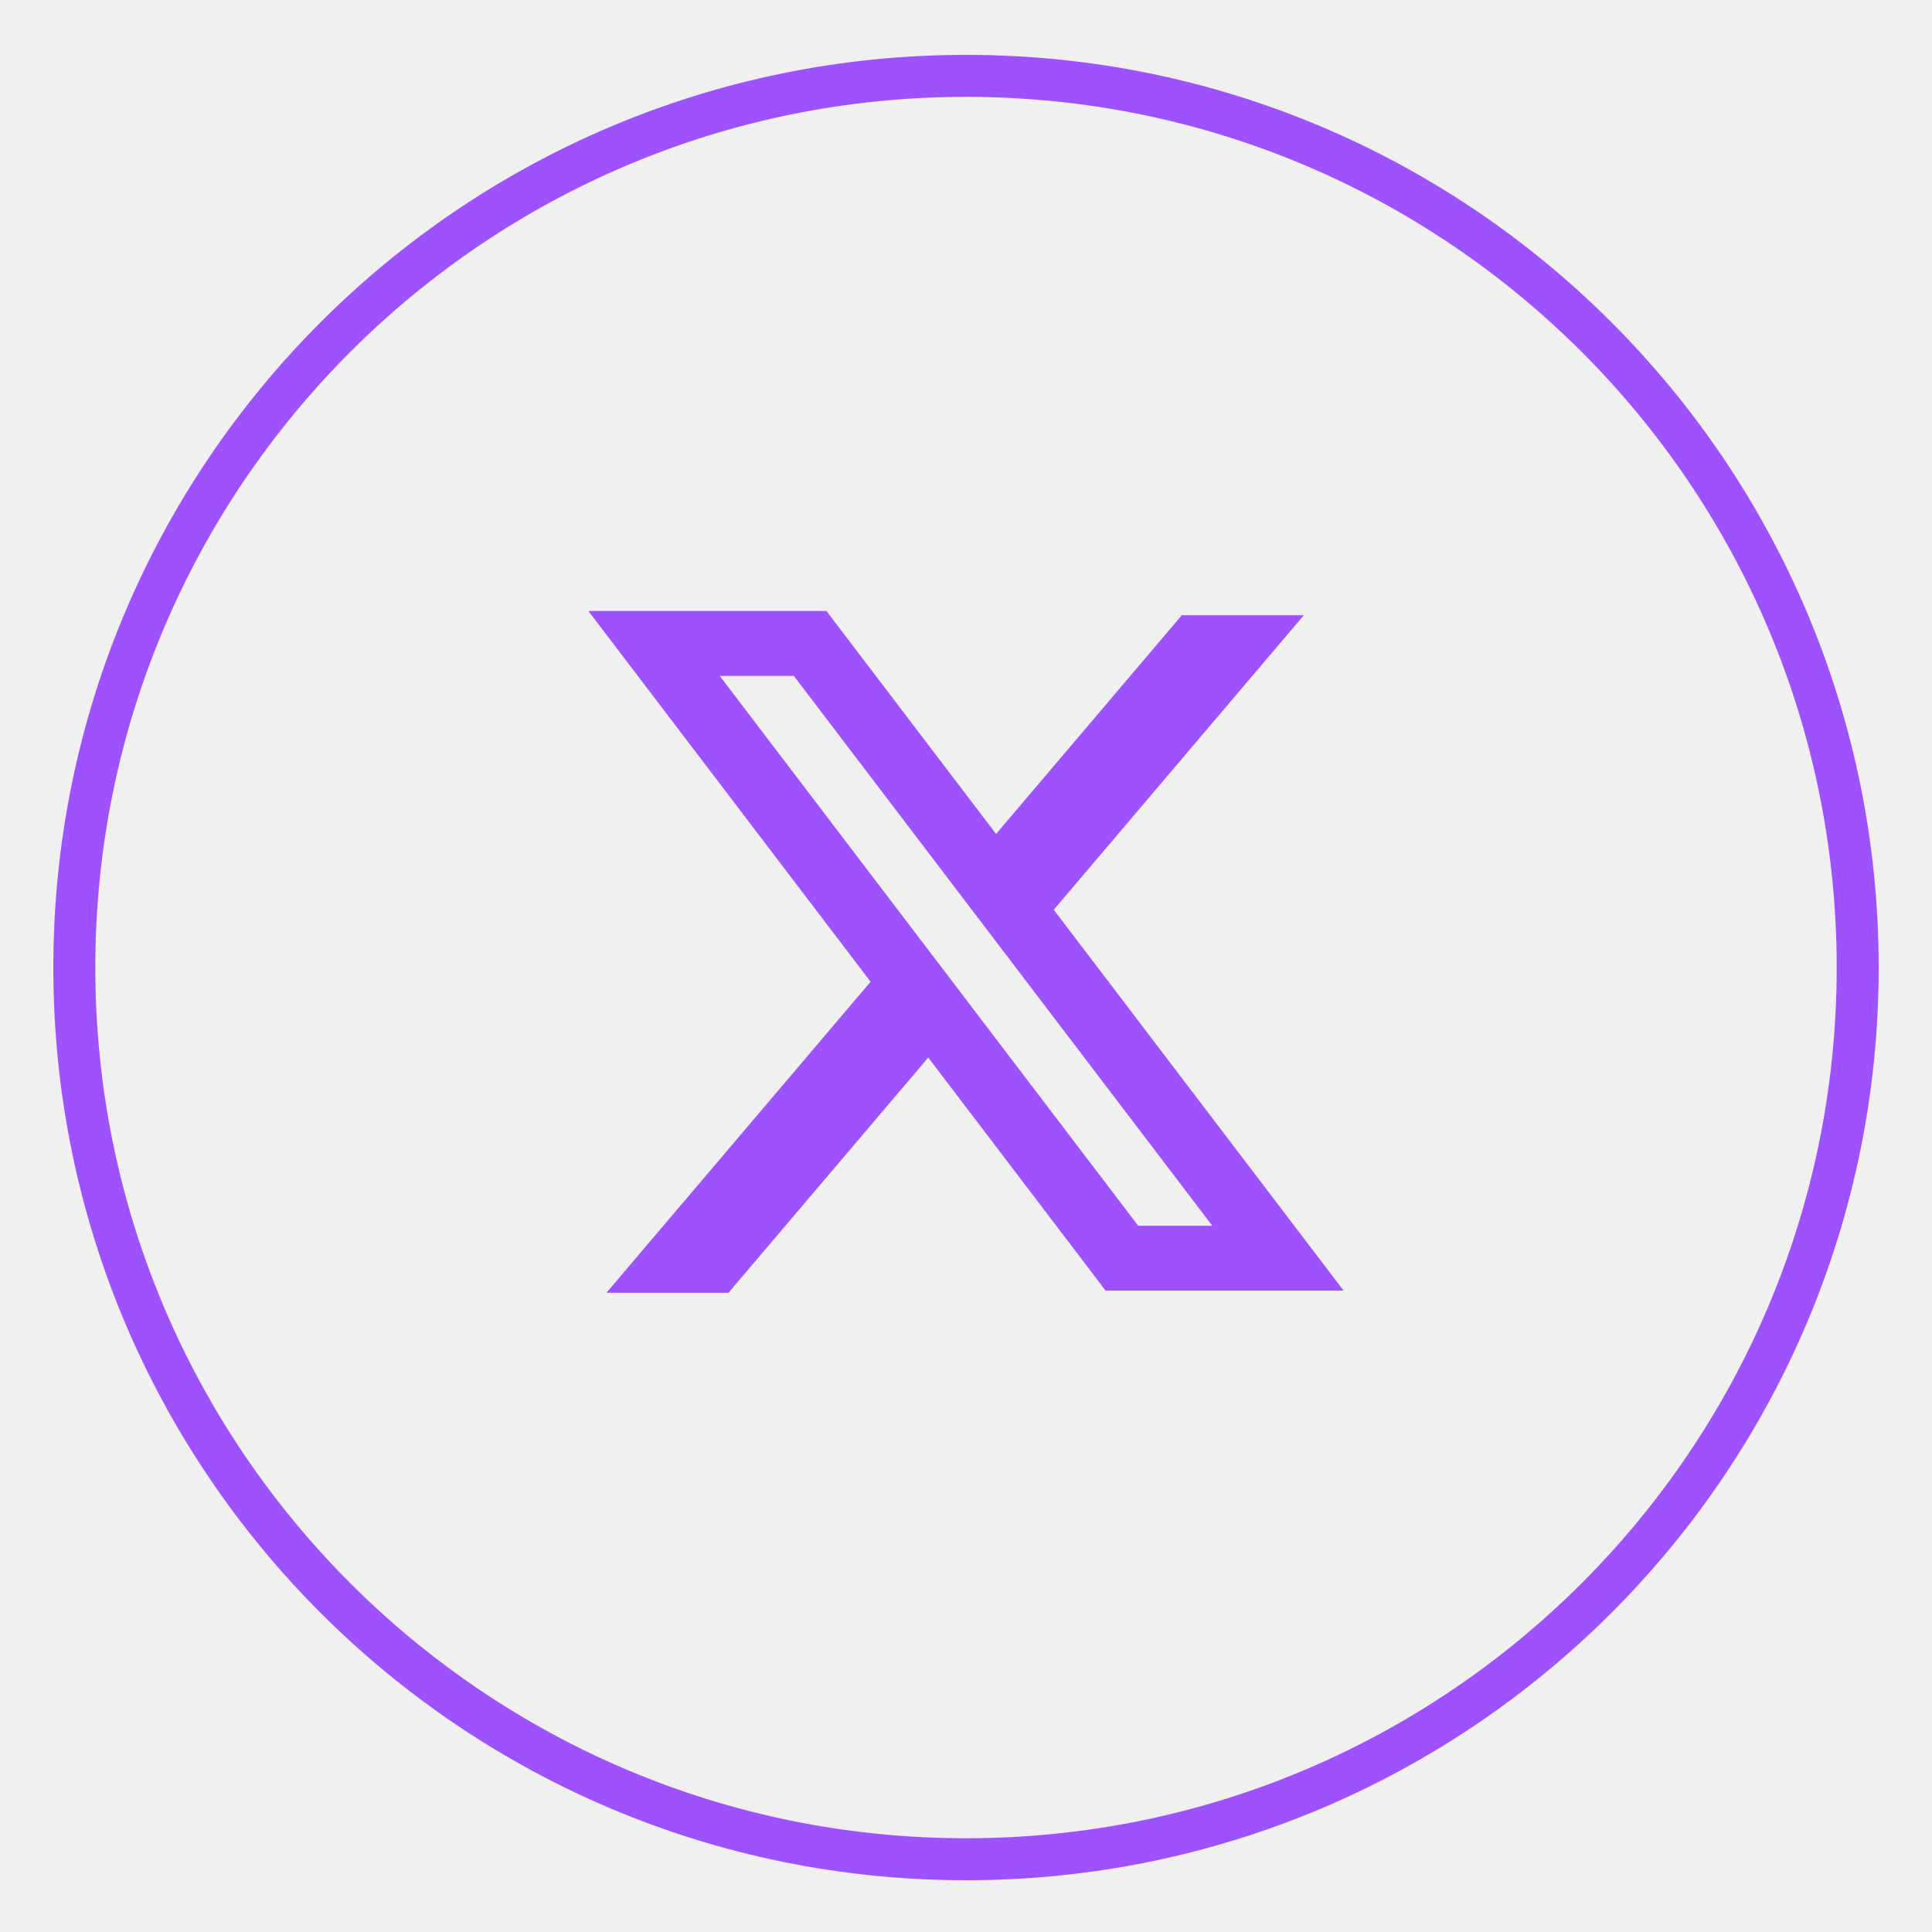
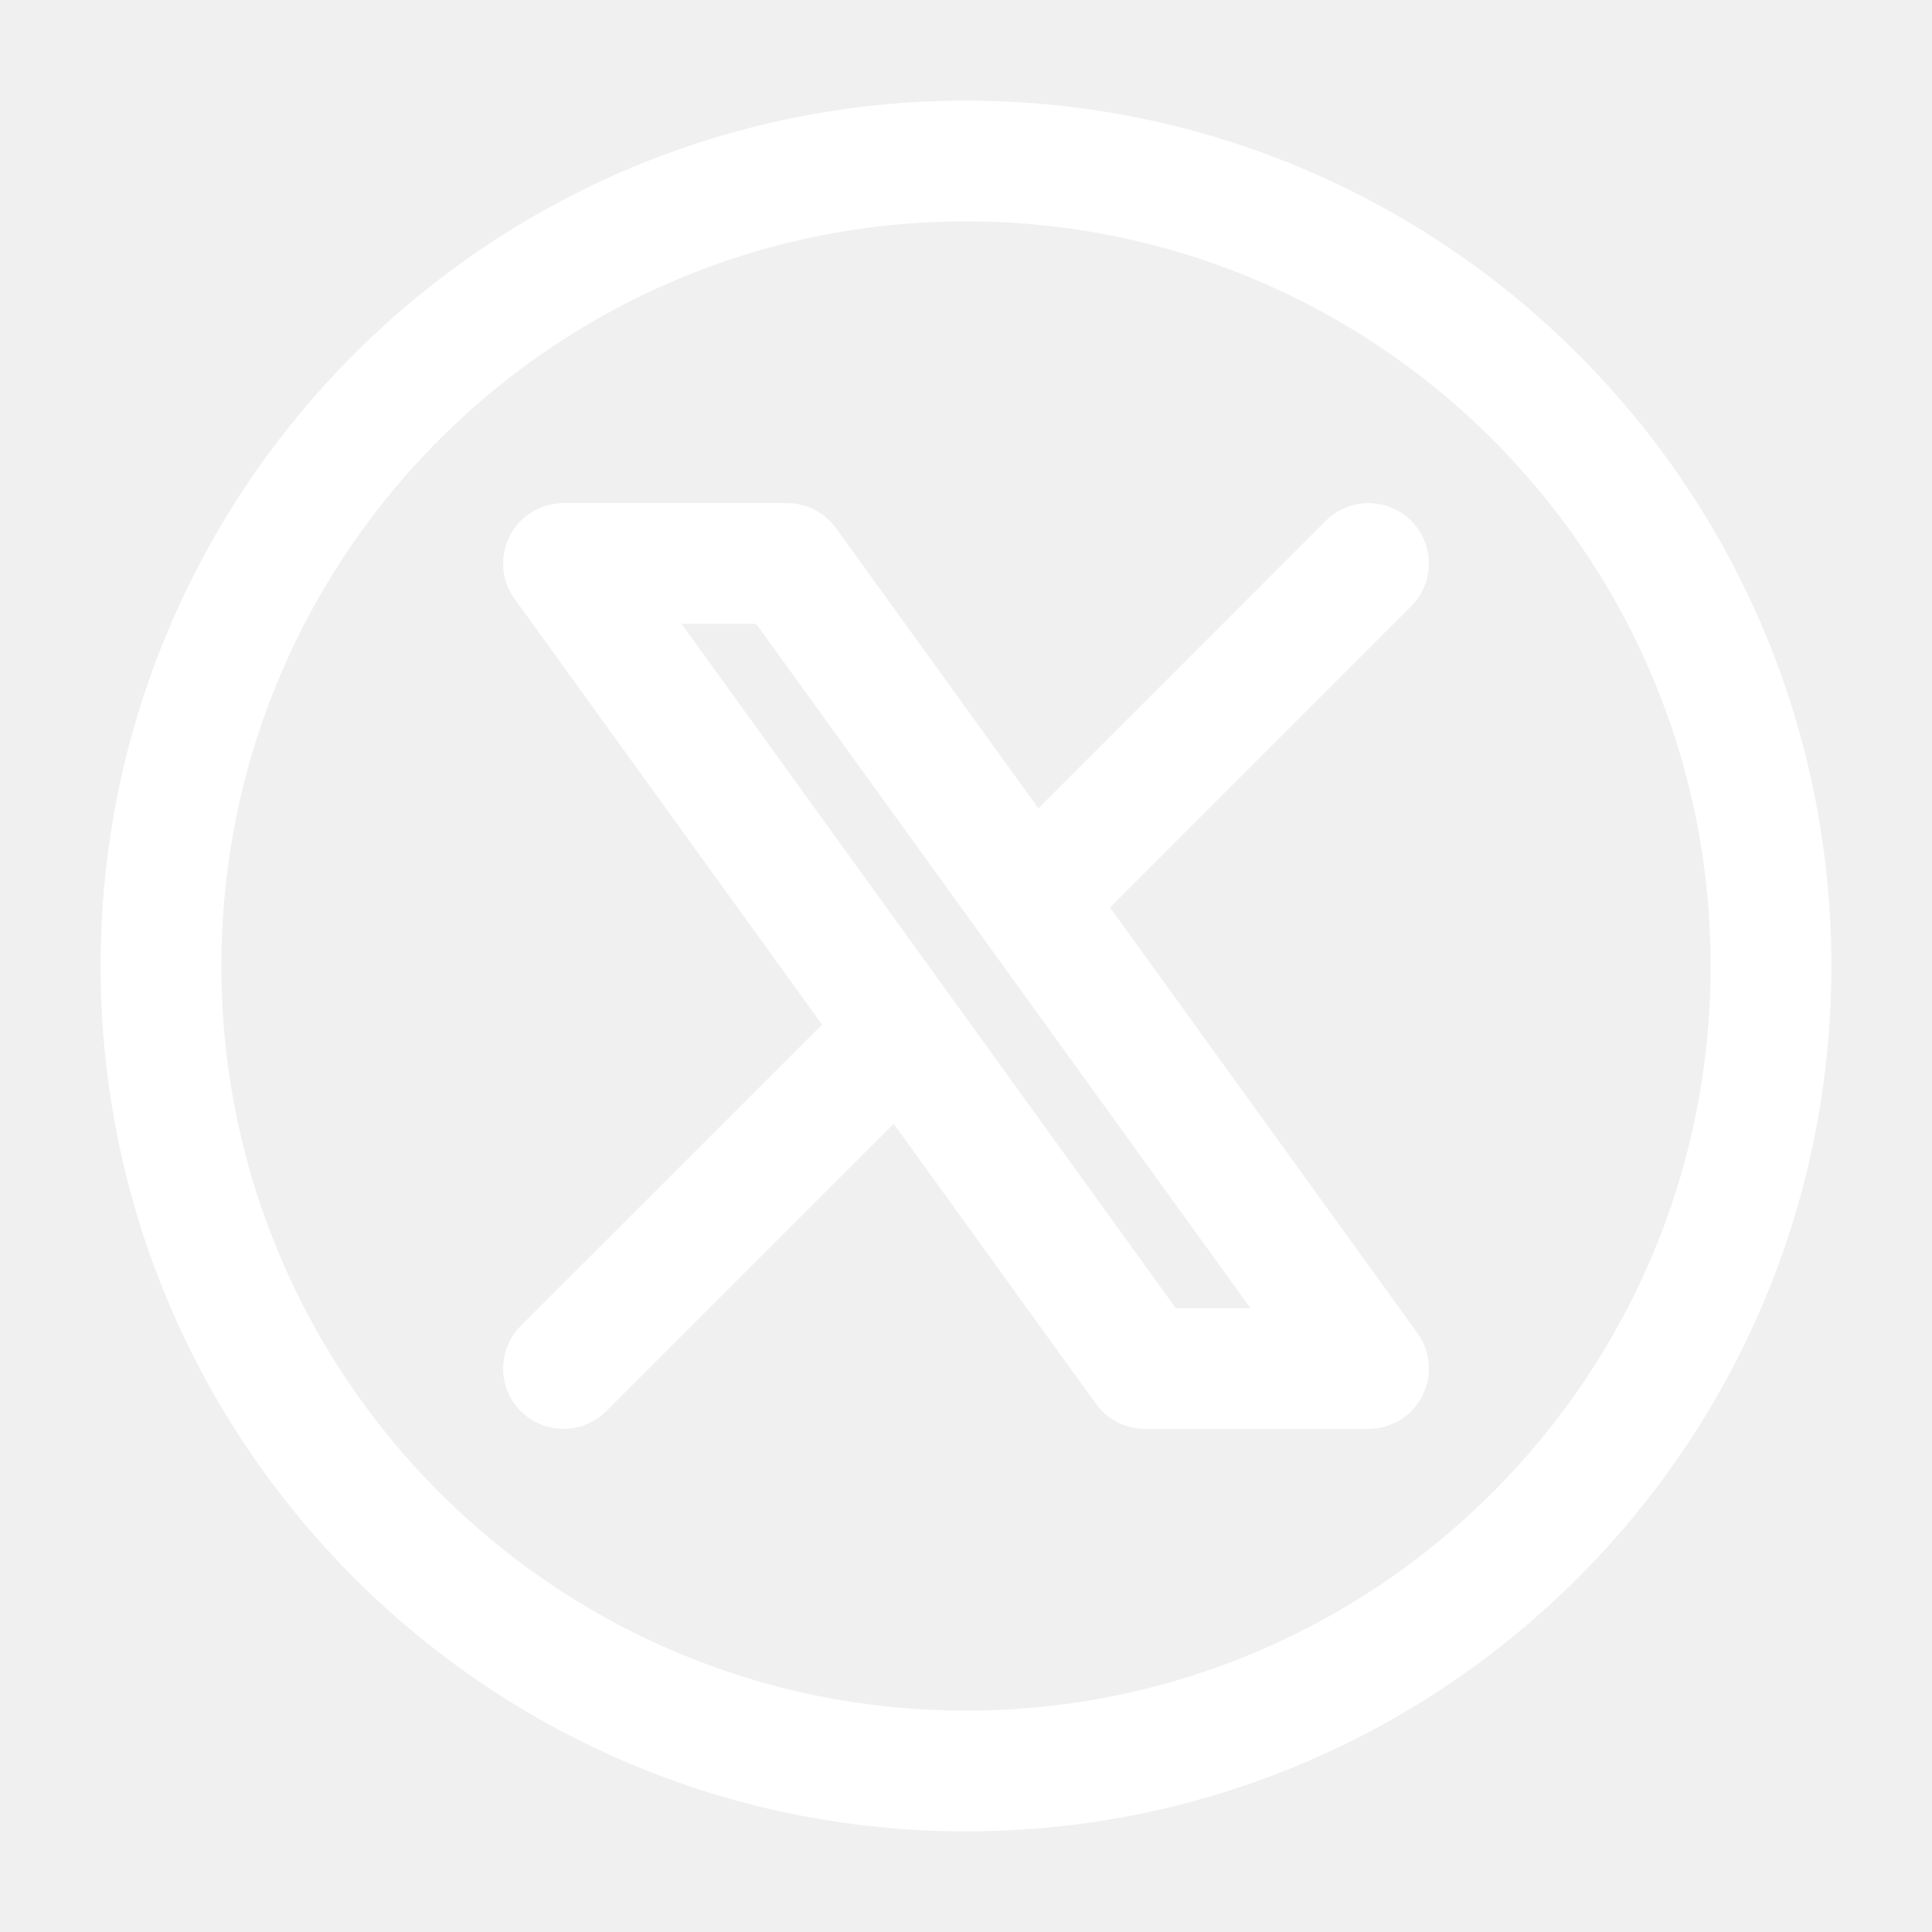
- <svg xmlns="http://www.w3.org/2000/svg" width="26" height="26" viewBox="0 0 26 26" fill="none">
-   <circle cx="13" cy="13.021" r="12" stroke="#9E52FE" stroke-width="0.565" />
-   <path fill-rule="evenodd" clip-rule="evenodd" d="M11.121 8.222H7.918L11.716 13.212L8.161 17.398H9.803L12.492 14.232L14.879 17.369H18.082L14.174 12.234L14.181 12.243L17.546 8.28H15.904L13.405 11.223L11.121 8.222ZM9.686 9.096H10.683L16.314 16.495H15.317L9.686 9.096Z" fill="#9E52FE" />
+ <svg xmlns="http://www.w3.org/2000/svg" width="24" height="24" viewBox="0 0 24 24">
+   <g fill="none" stroke="#fff" stroke-linecap="round" stroke-linejoin="round" stroke-width="1.5" color="#fff">
+     <path d="m7 17l4.194-4.193M17 7l-4.193 4.194m0 0L9.777 7H7l4.194 5.807m1.612-1.614L17 17h-2.778l-3.028-4.193" />
+     <path d="M22 12c0 5.523-4.477 10-10 10S2 17.523 2 12S6.477 2 12 2s10 4.477 10 10" />
+   </g>
</svg>
